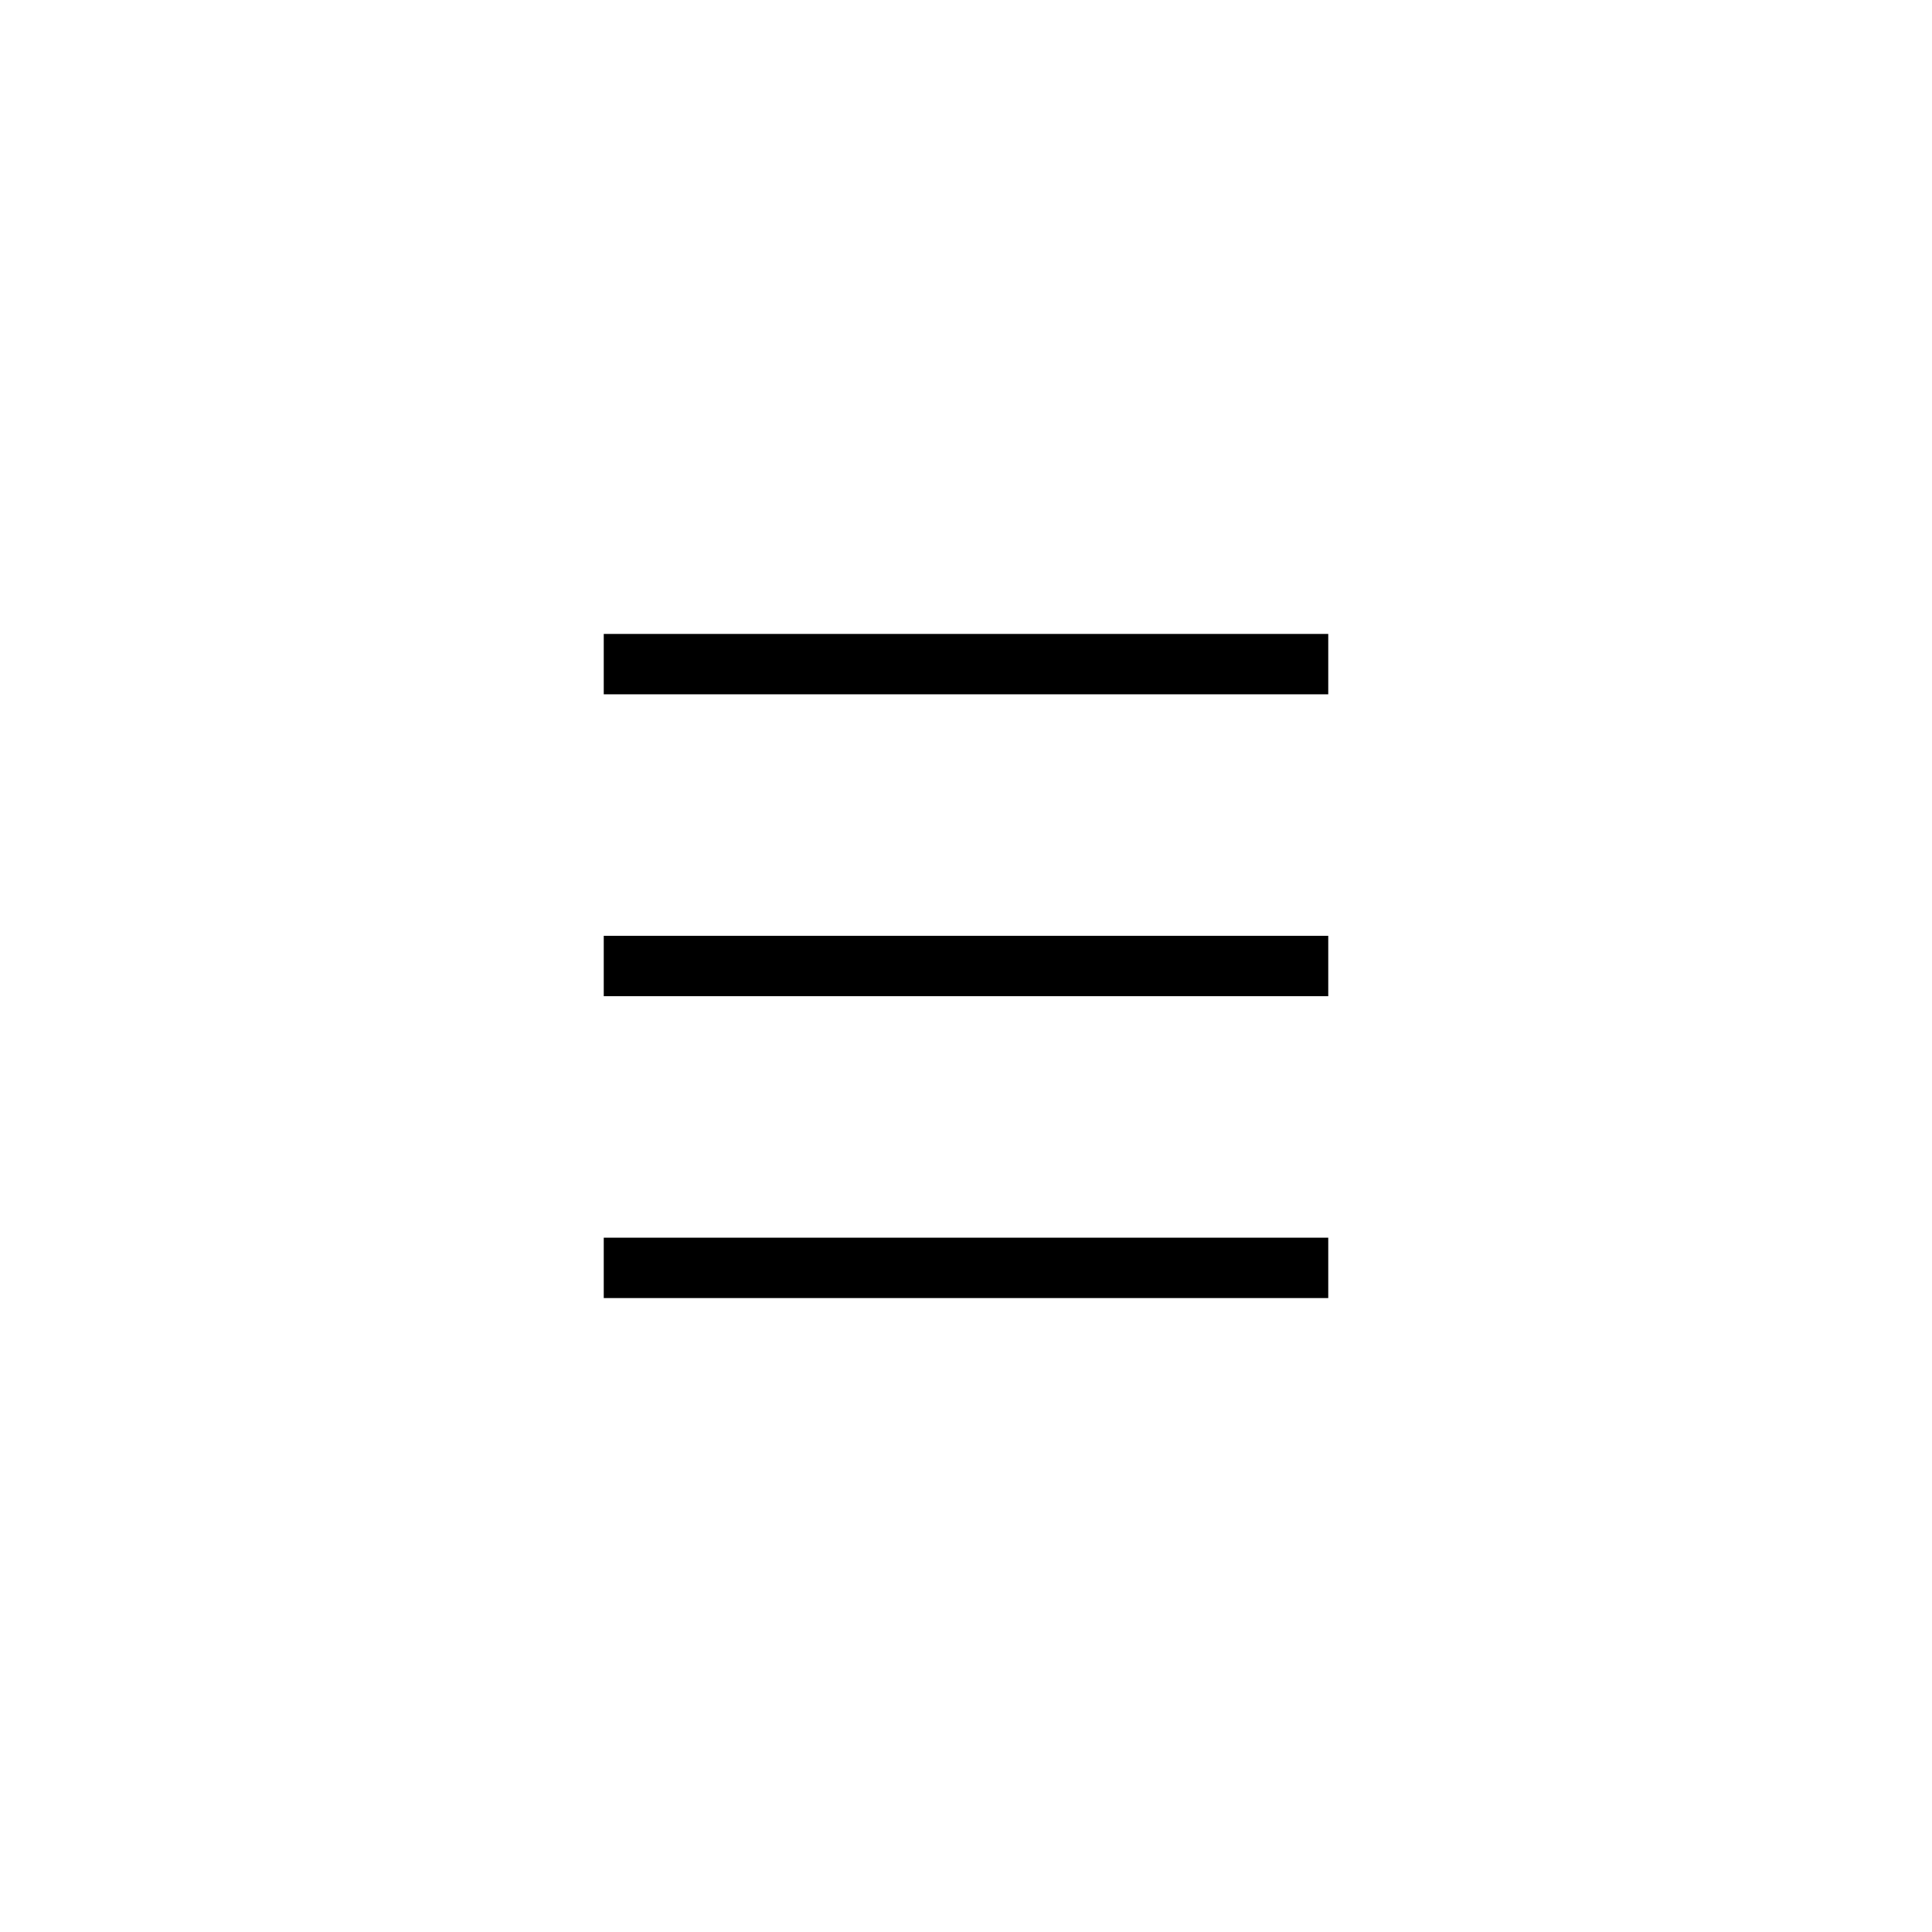
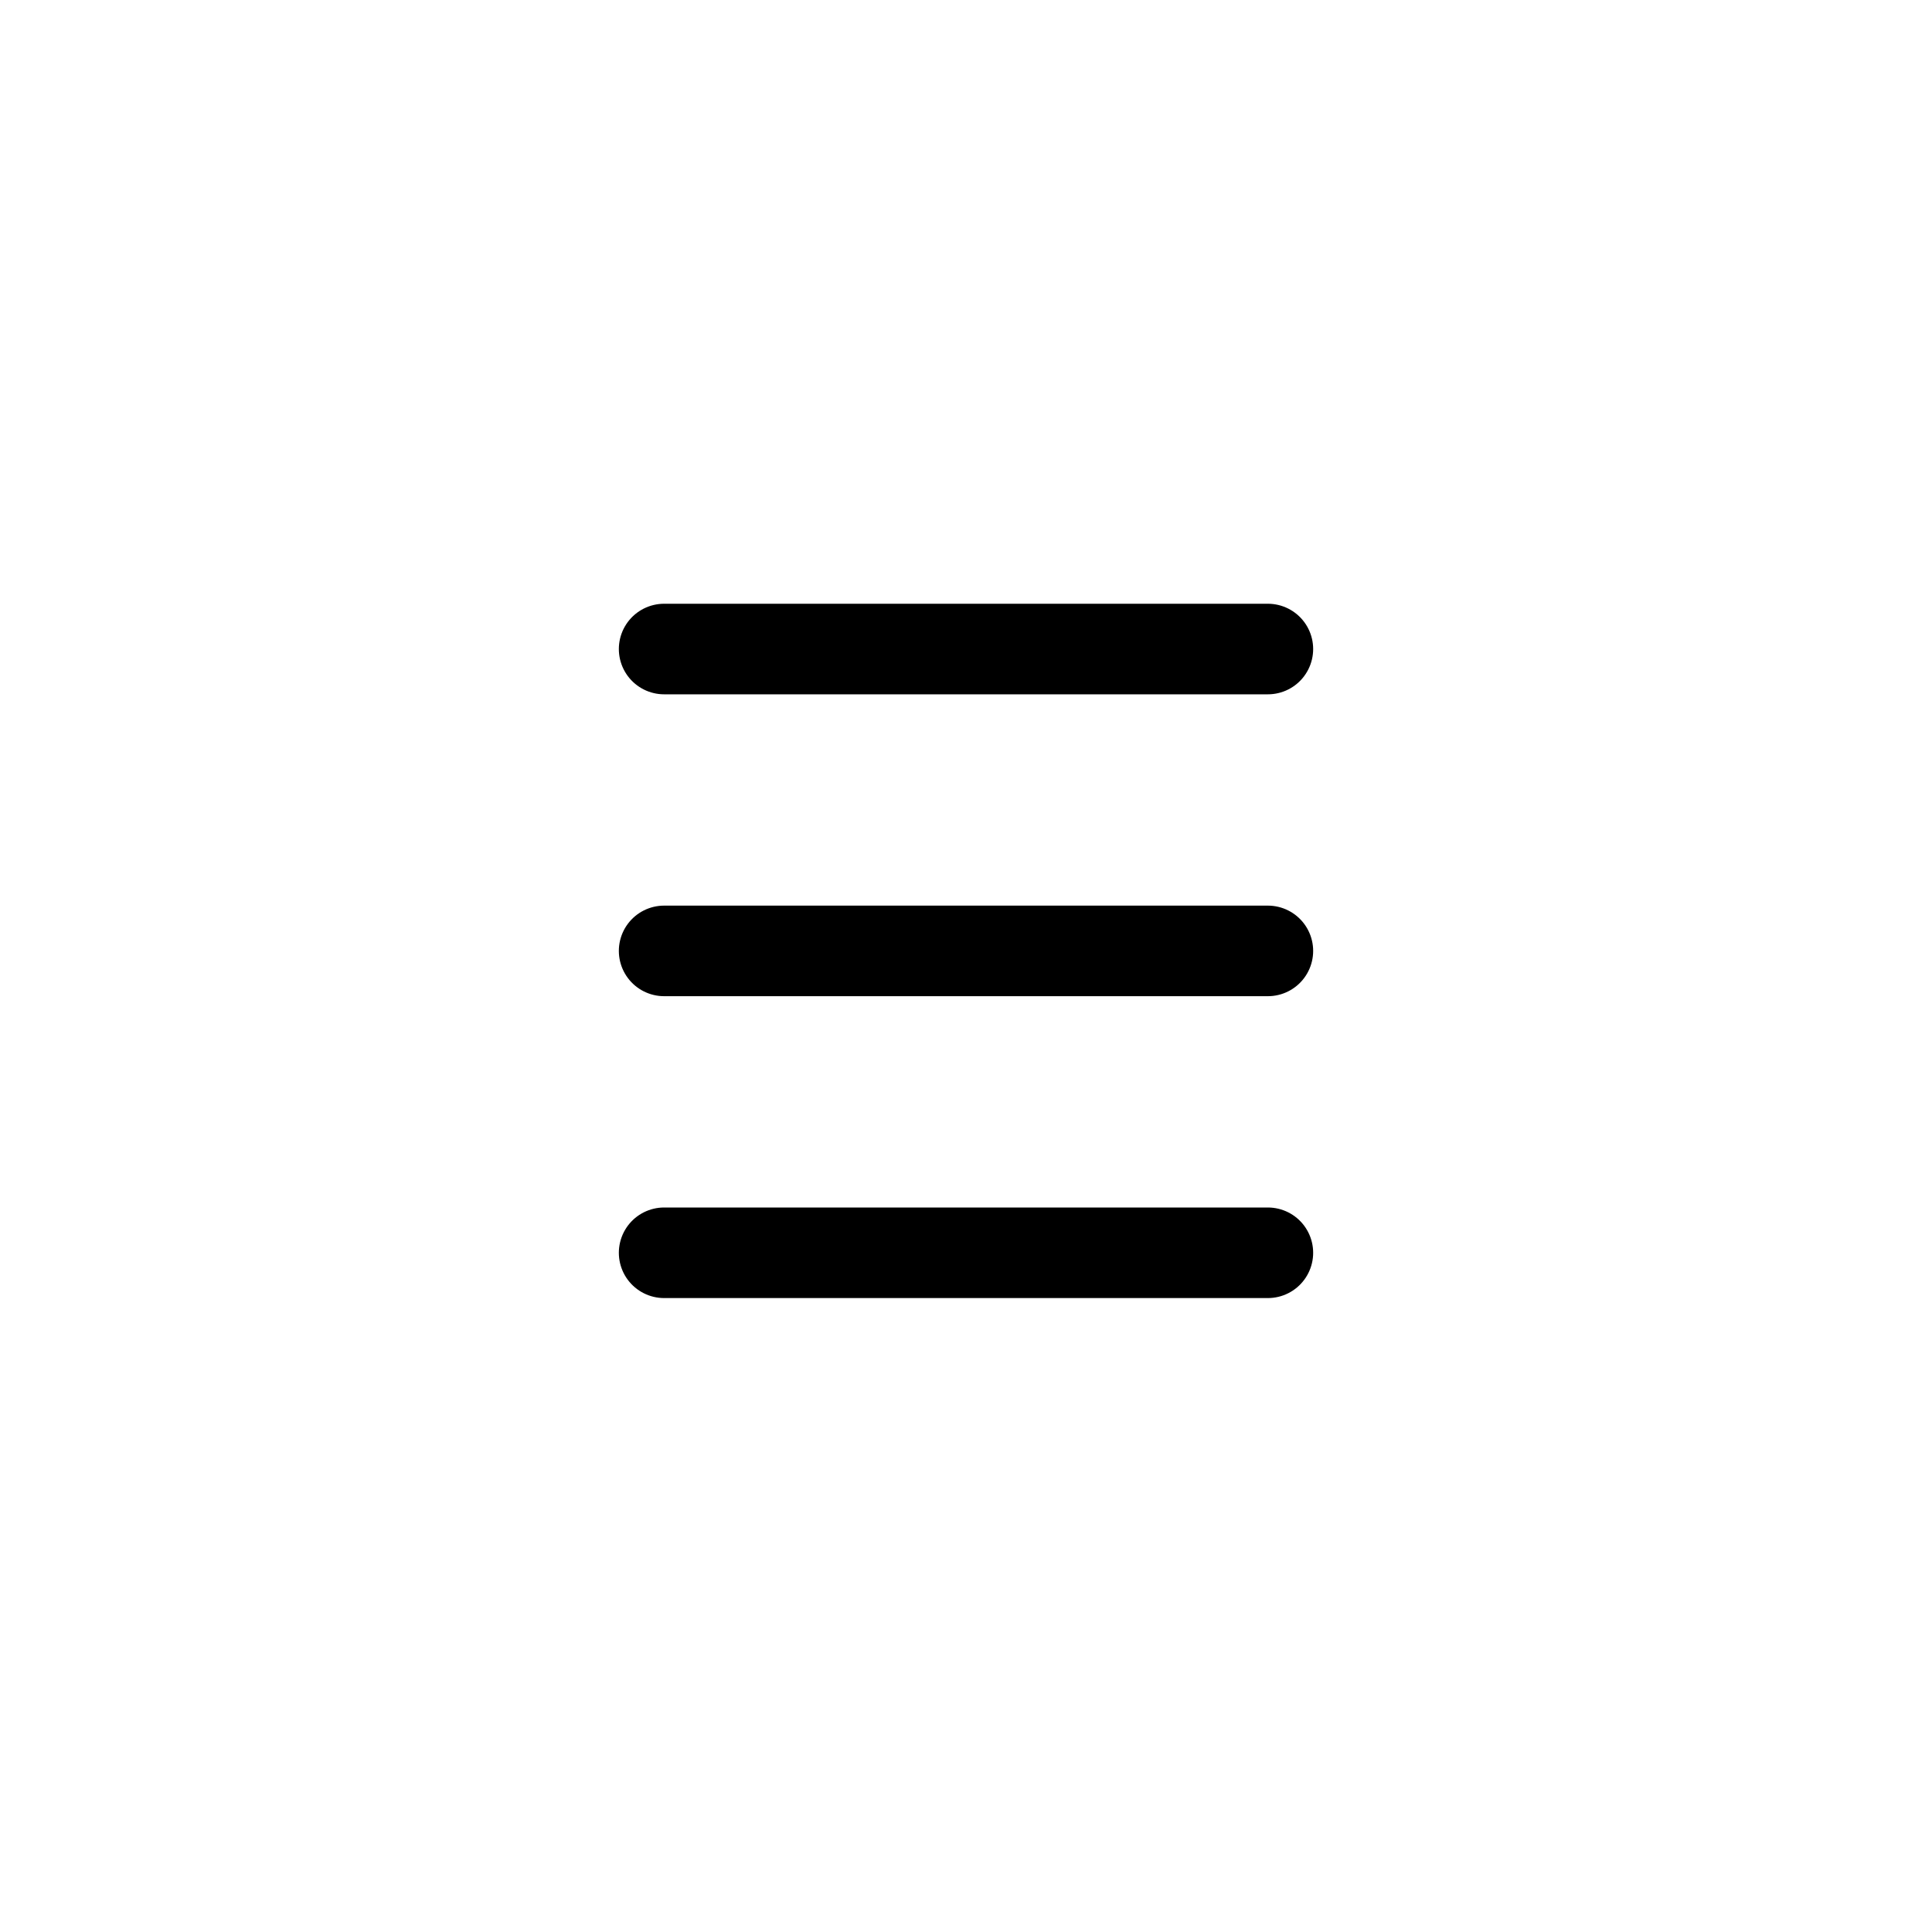
<svg xmlns="http://www.w3.org/2000/svg" width="32" height="32" viewBox="0 0 32 32" fill="none">
-   <path d="M10 11H22" stroke="black" />
-   <path d="M10 21H22" stroke="black" />
-   <path d="M10 16H22" stroke="black" />
+   <path d="M11 10.75H21" stroke="black" stroke-width="1.5" stroke-linecap="round" />
+   <path d="M11 20.75H21" stroke="black" stroke-width="1.5" stroke-linecap="round" />
+   <path d="M11 15.75H21" stroke="black" stroke-width="1.5" stroke-linecap="round" />
</svg>
